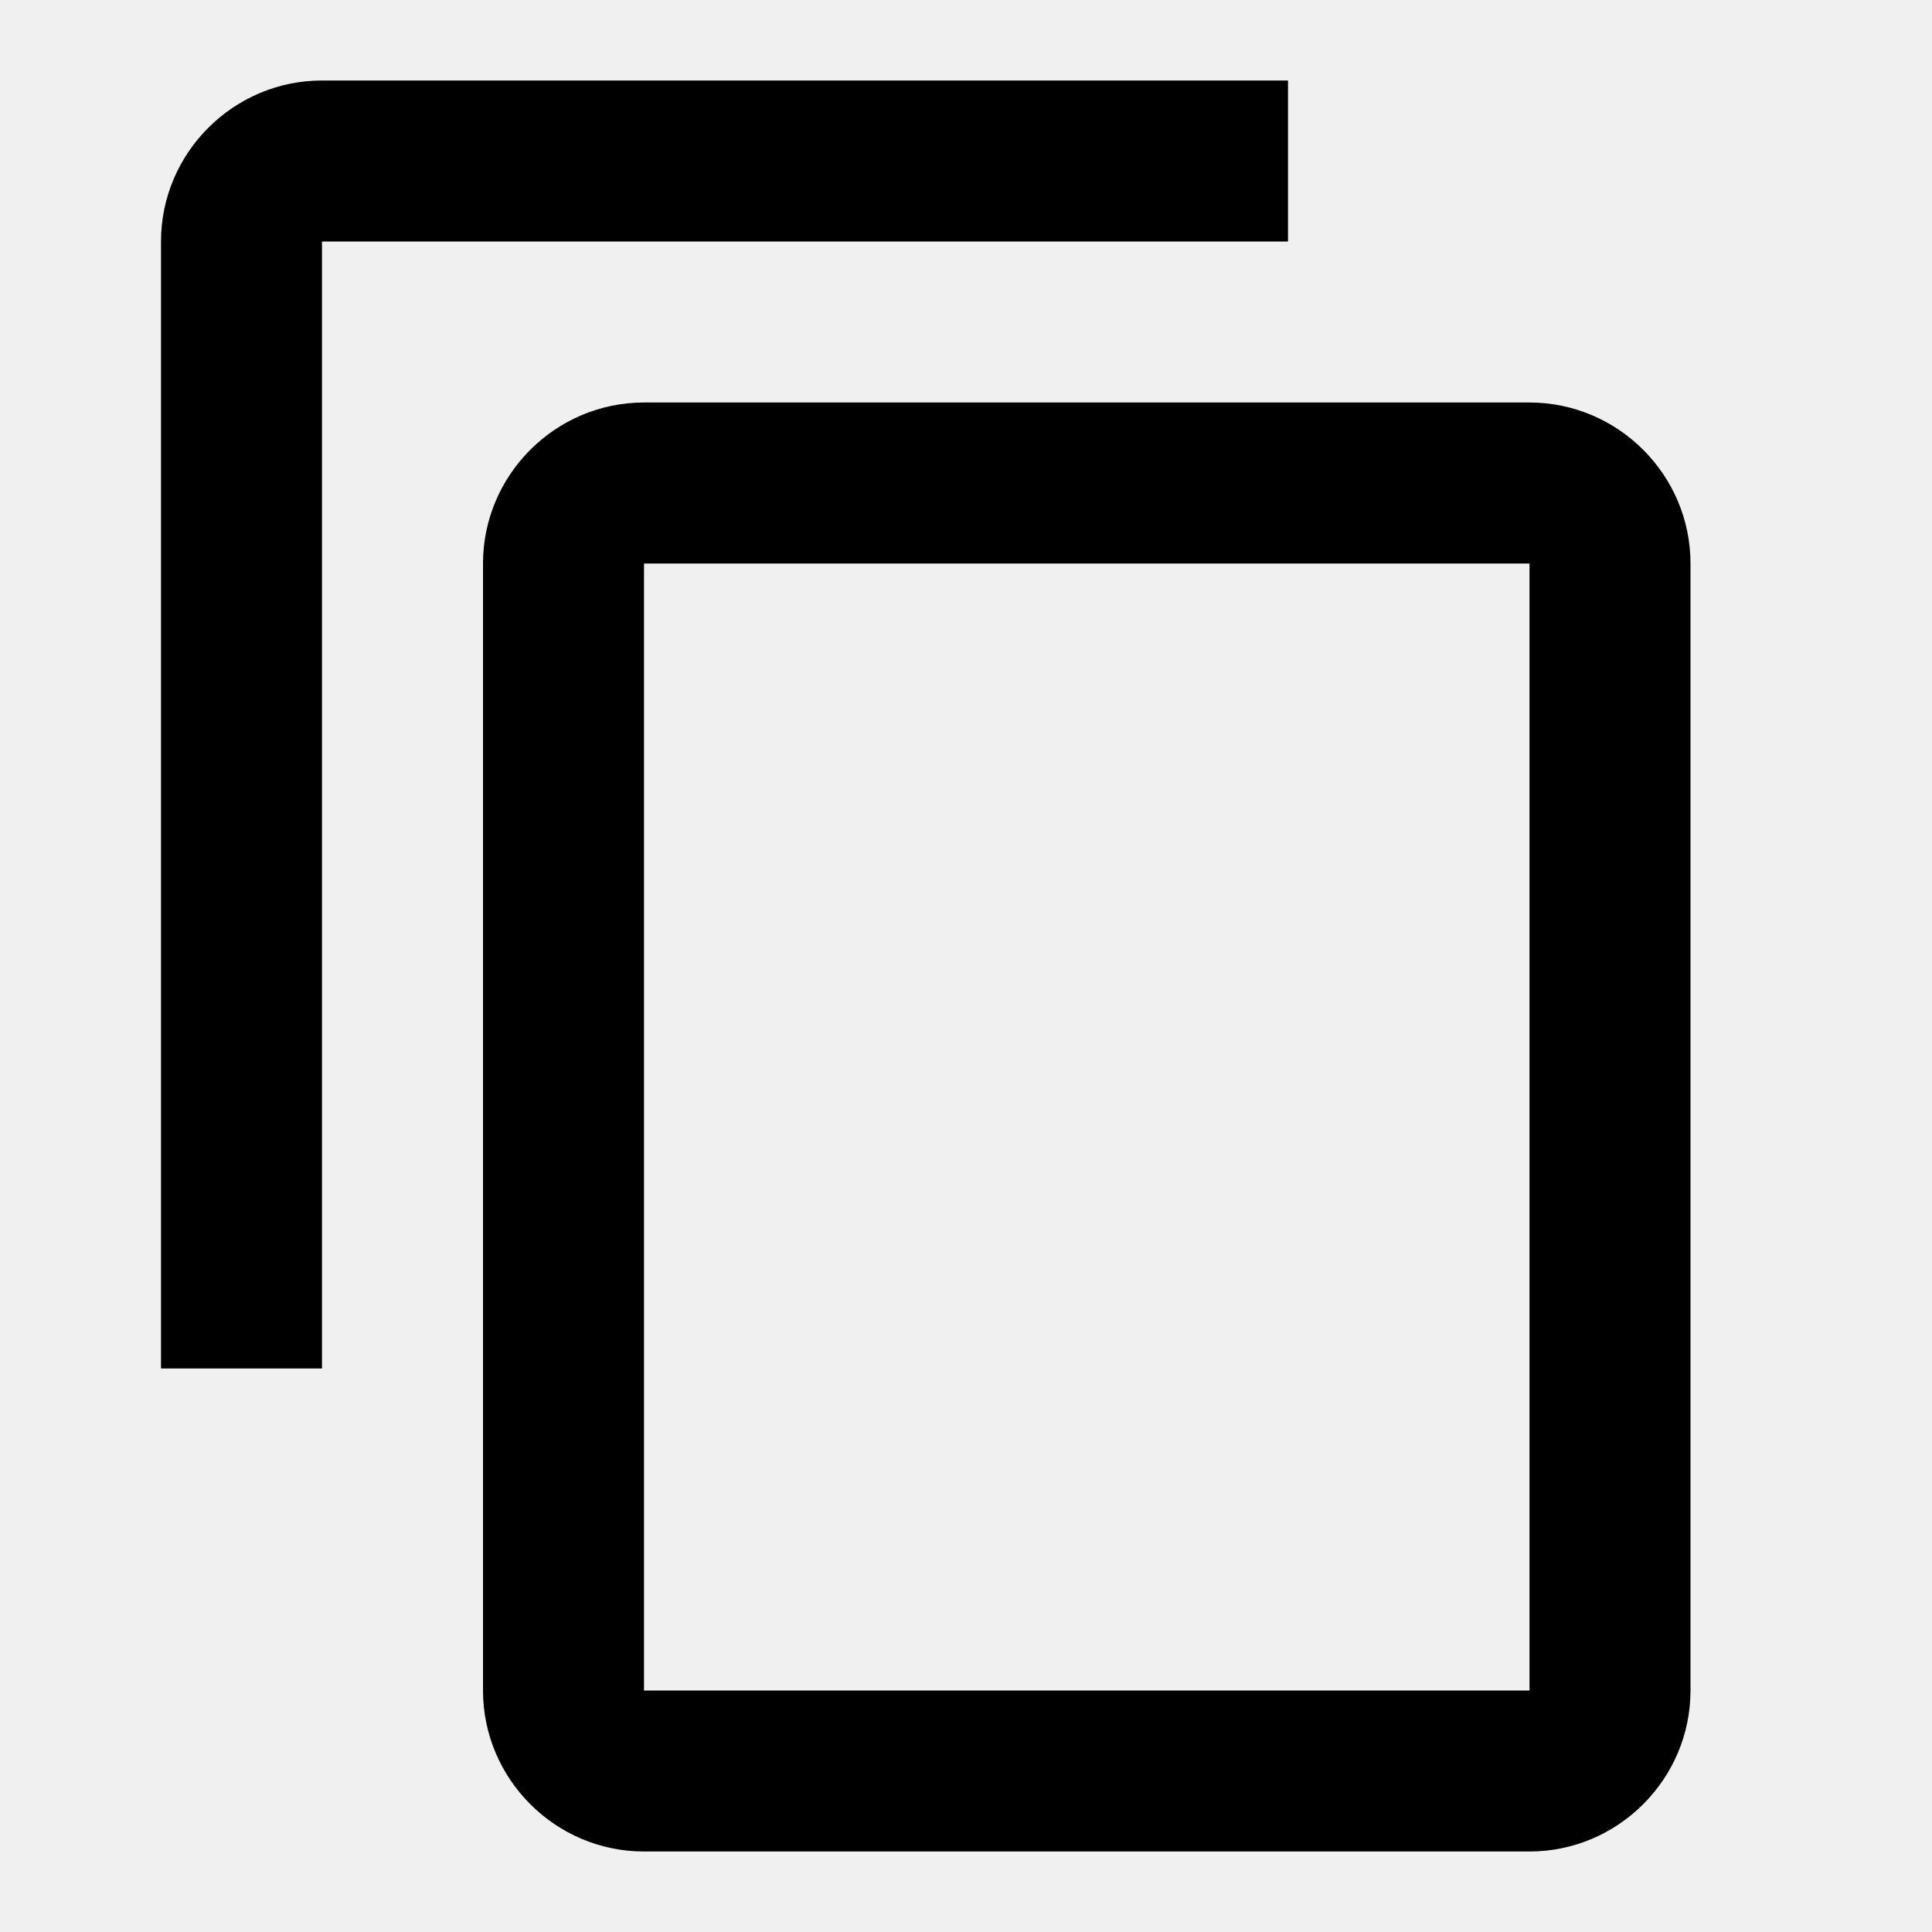
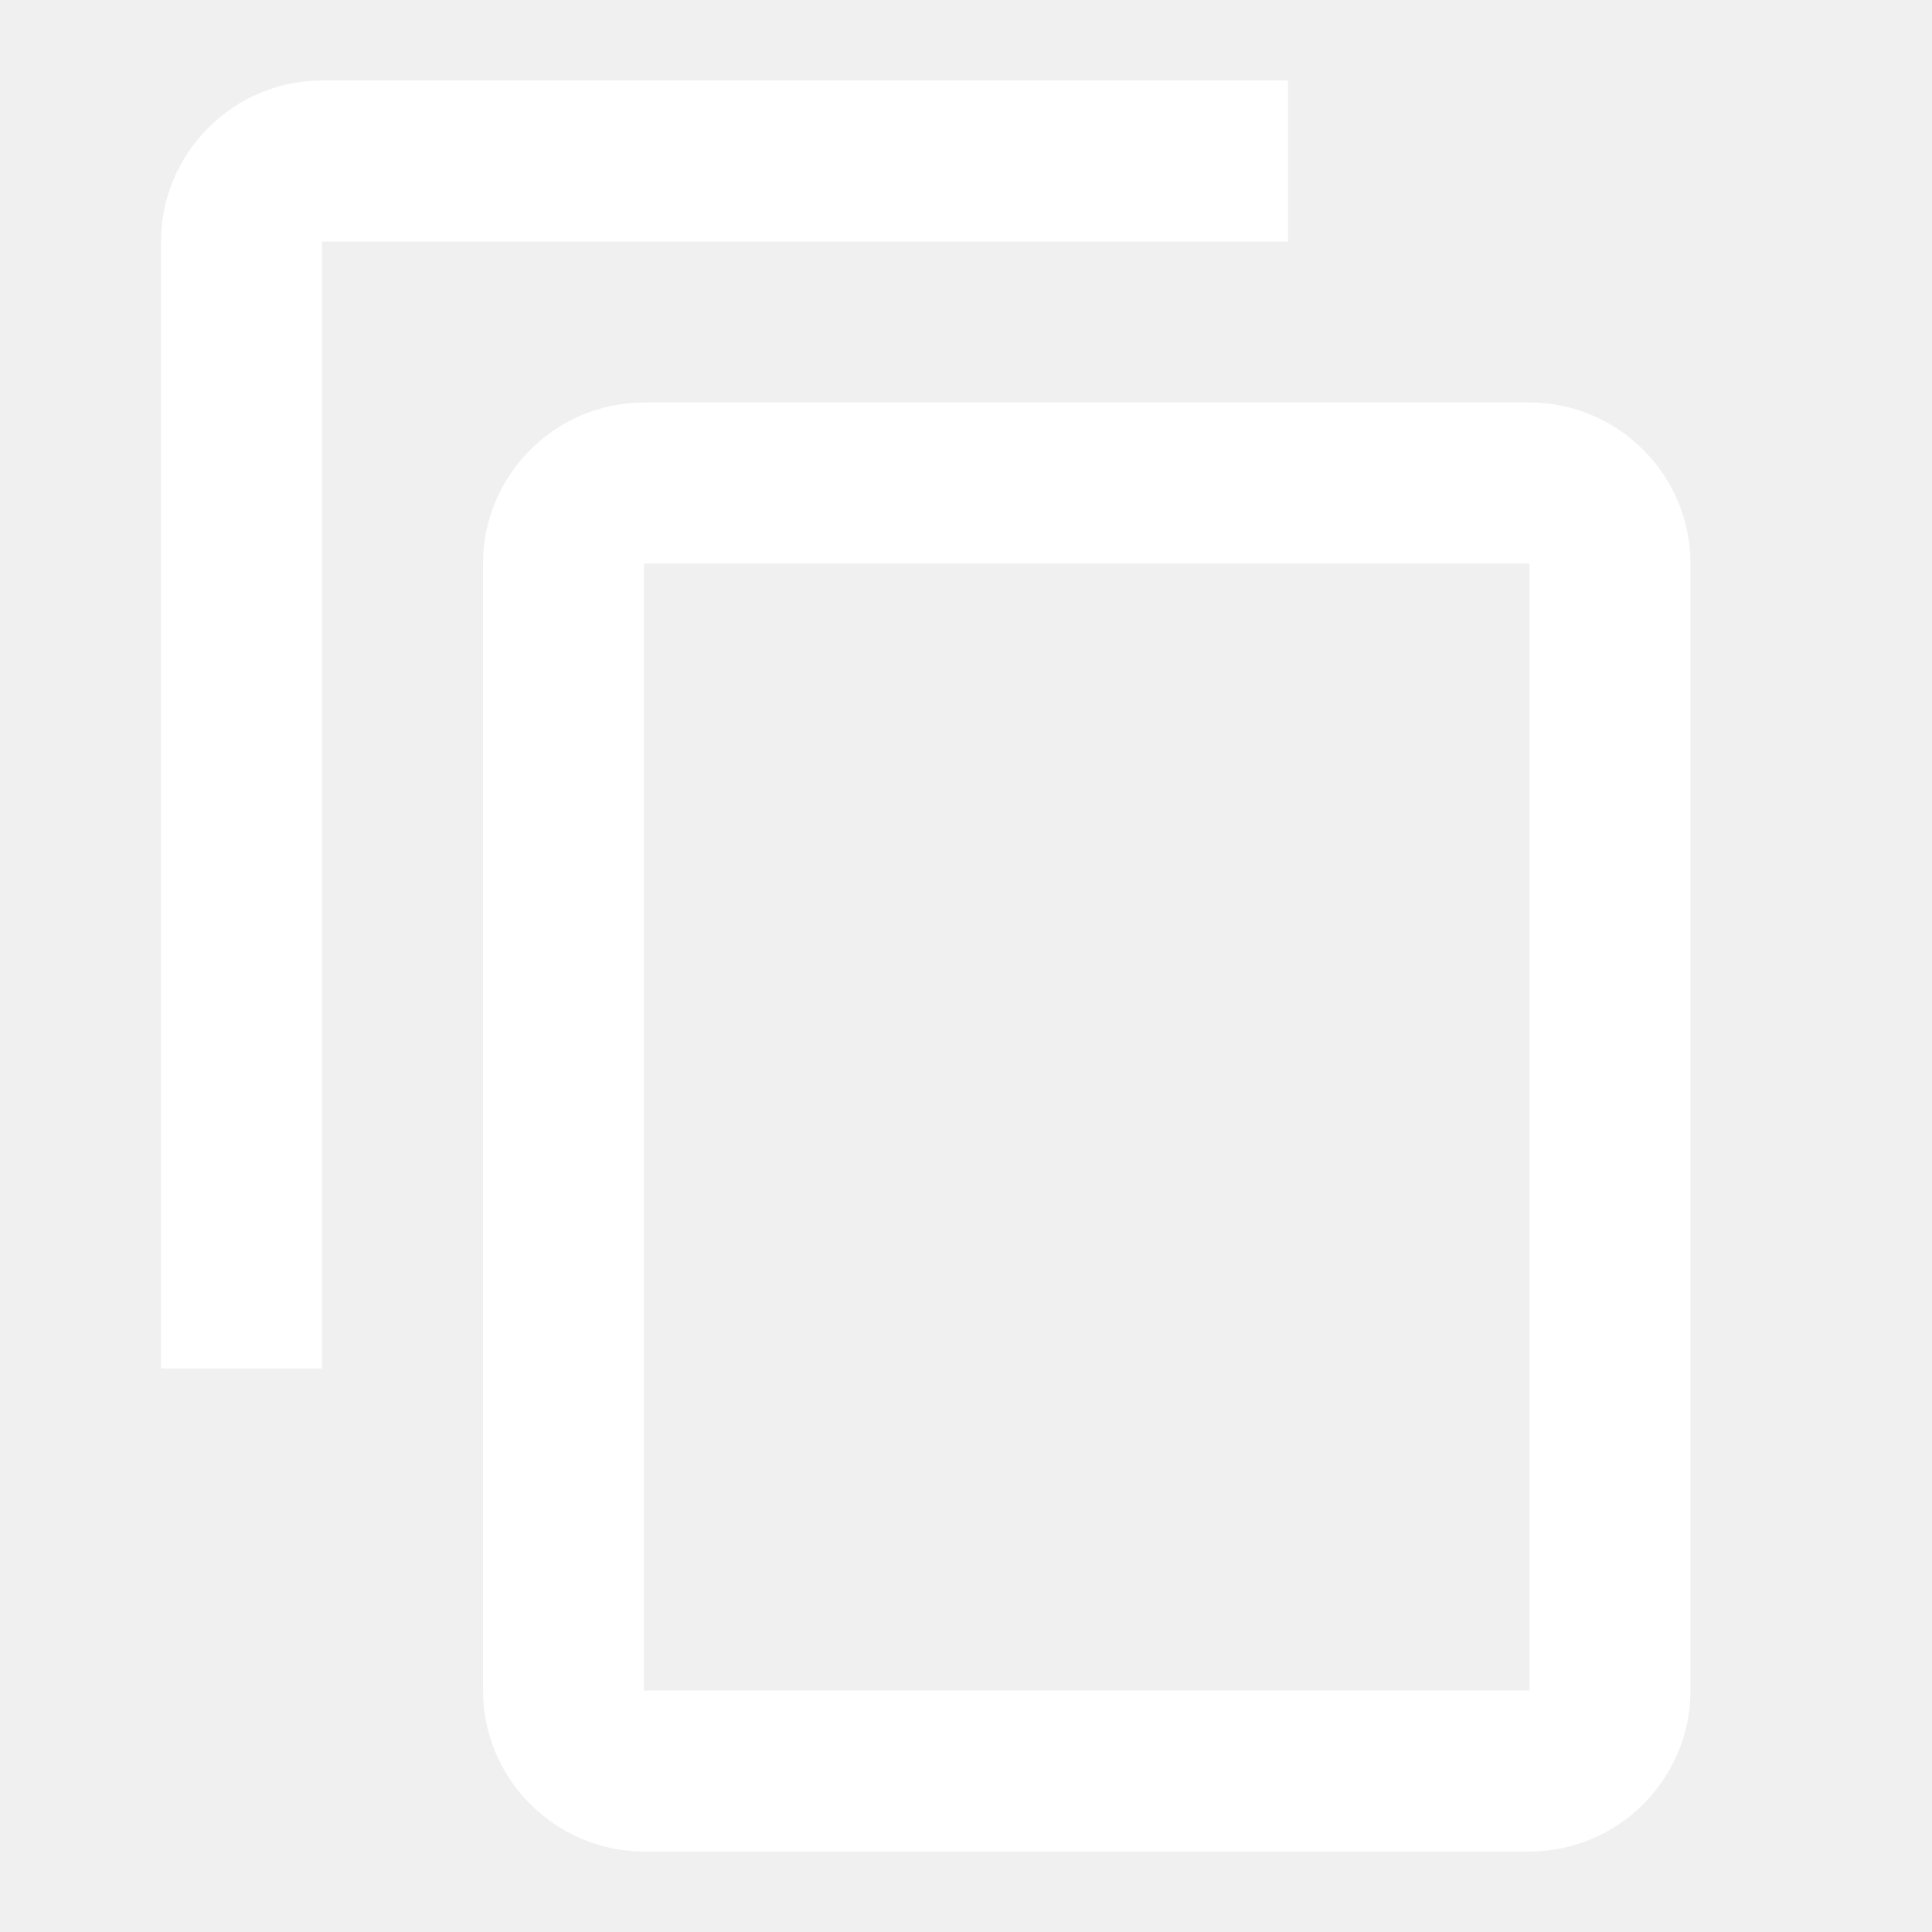
- <svg xmlns="http://www.w3.org/2000/svg" viewBox="0 0 24 24" fill="black" width="18px" height="18px">
+ <svg xmlns="http://www.w3.org/2000/svg" viewBox="0 0 24 24" fill="white" width="18px" height="18px">
  <path d="M0 0h24v24H0V0z" fill="none" />
  <path d="M16 1H4c-1.1 0-2 .9-2 2v14h2V3h12V1zm3 4H8c-1.1 0-2 .9-2 2v14c0 1.1.9 2 2 2h11c1.1 0 2-.9 2-2V7c0-1.1-.9-2-2-2zm0 16H8V7h11v14z" />
</svg>
